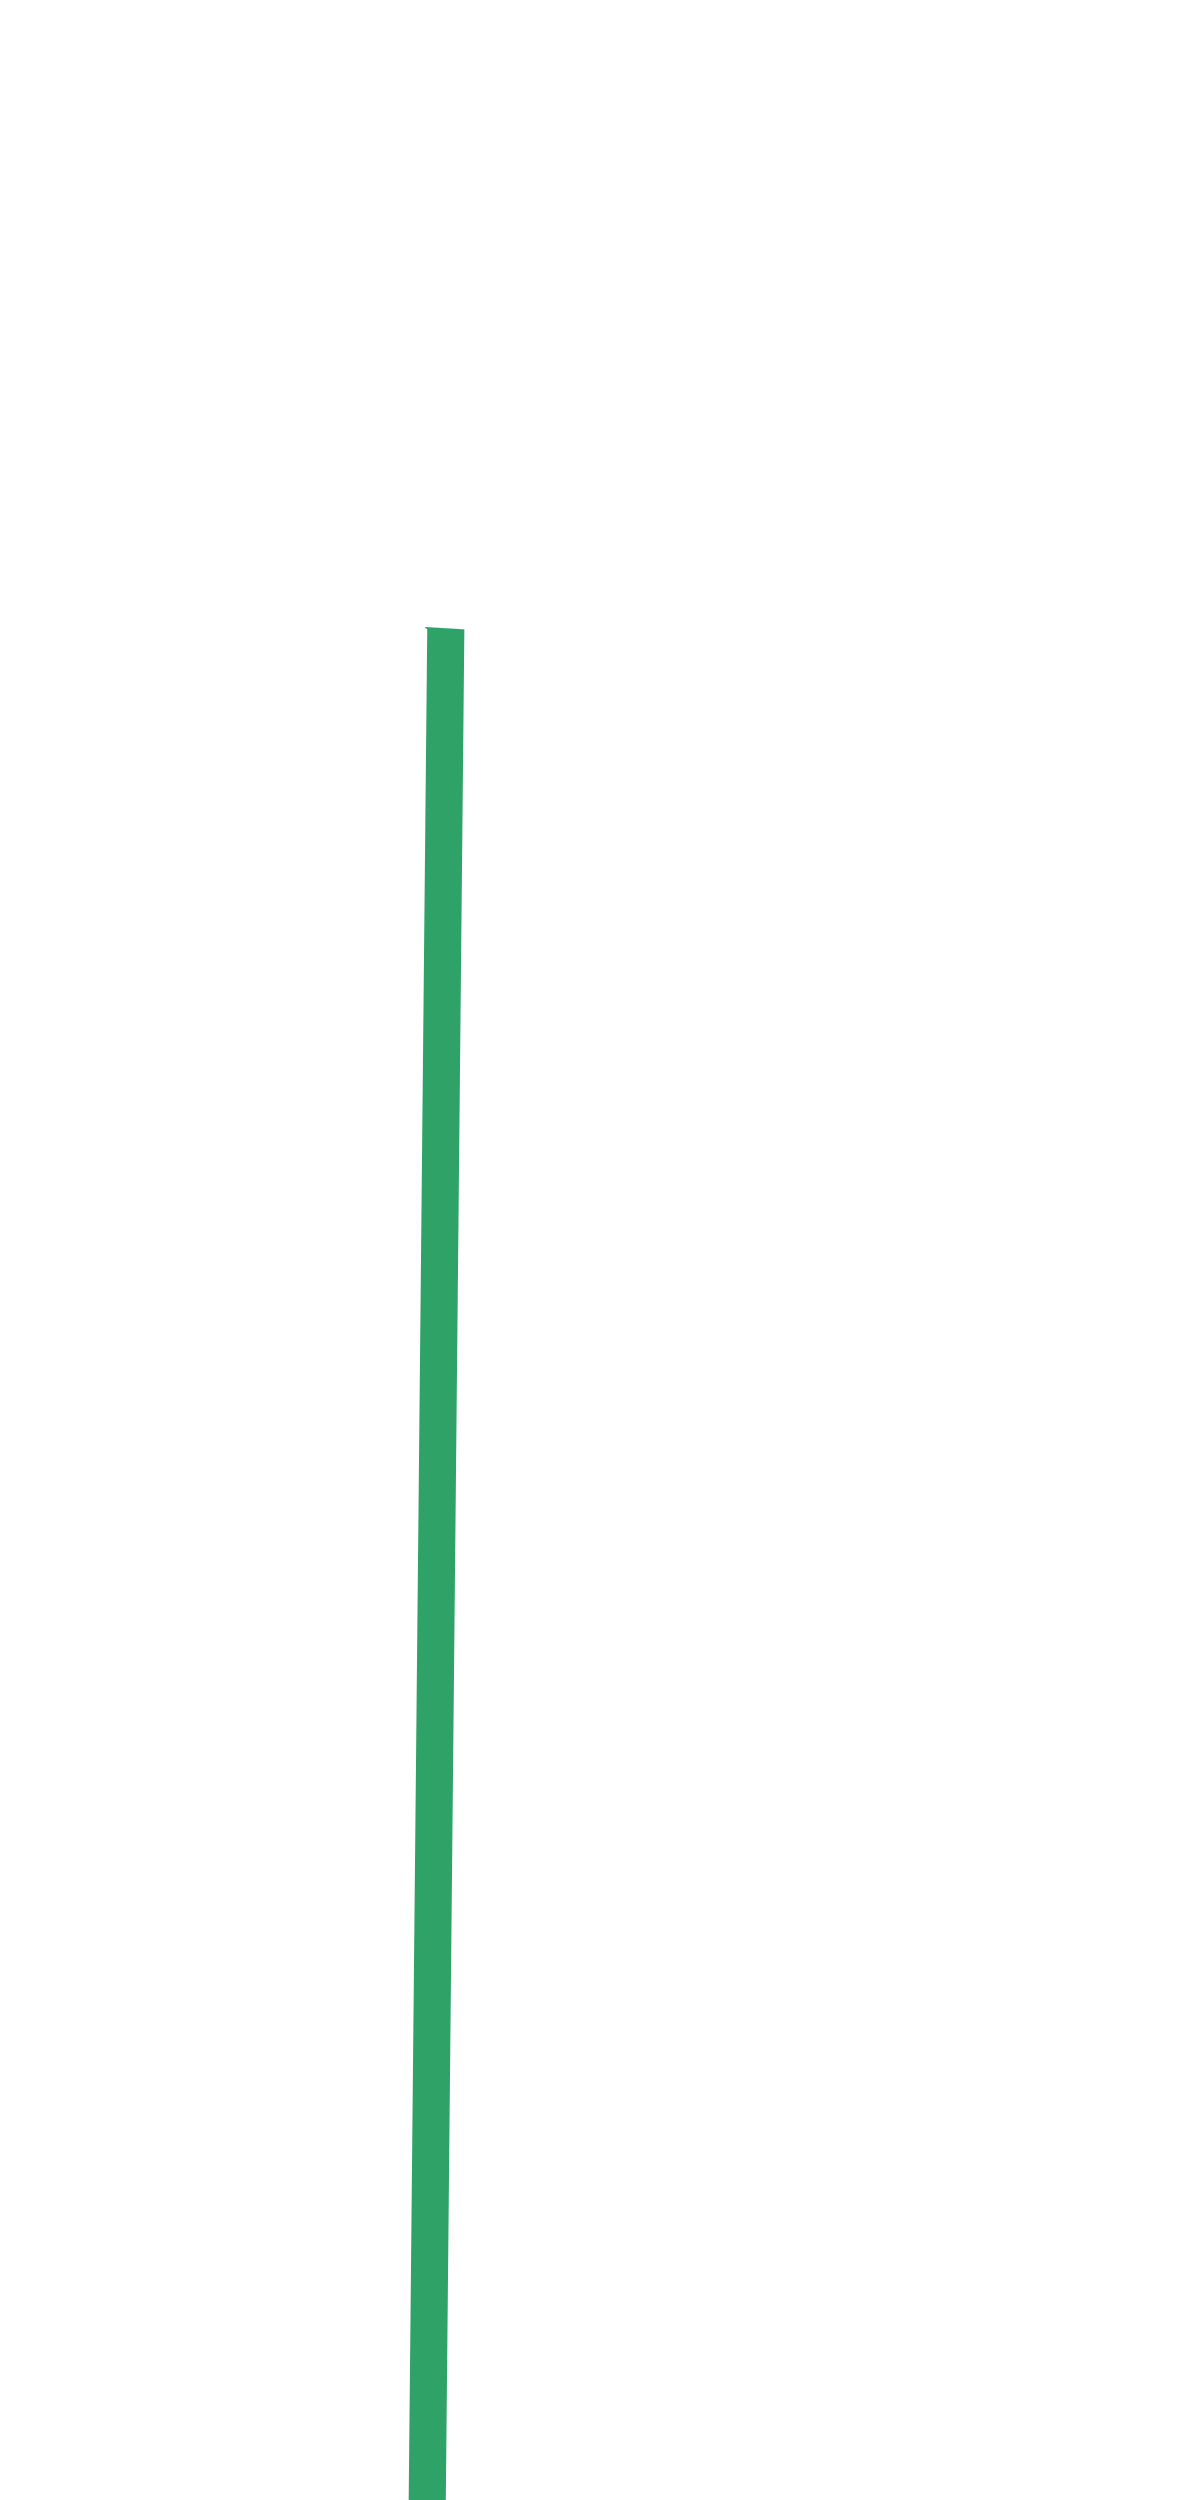
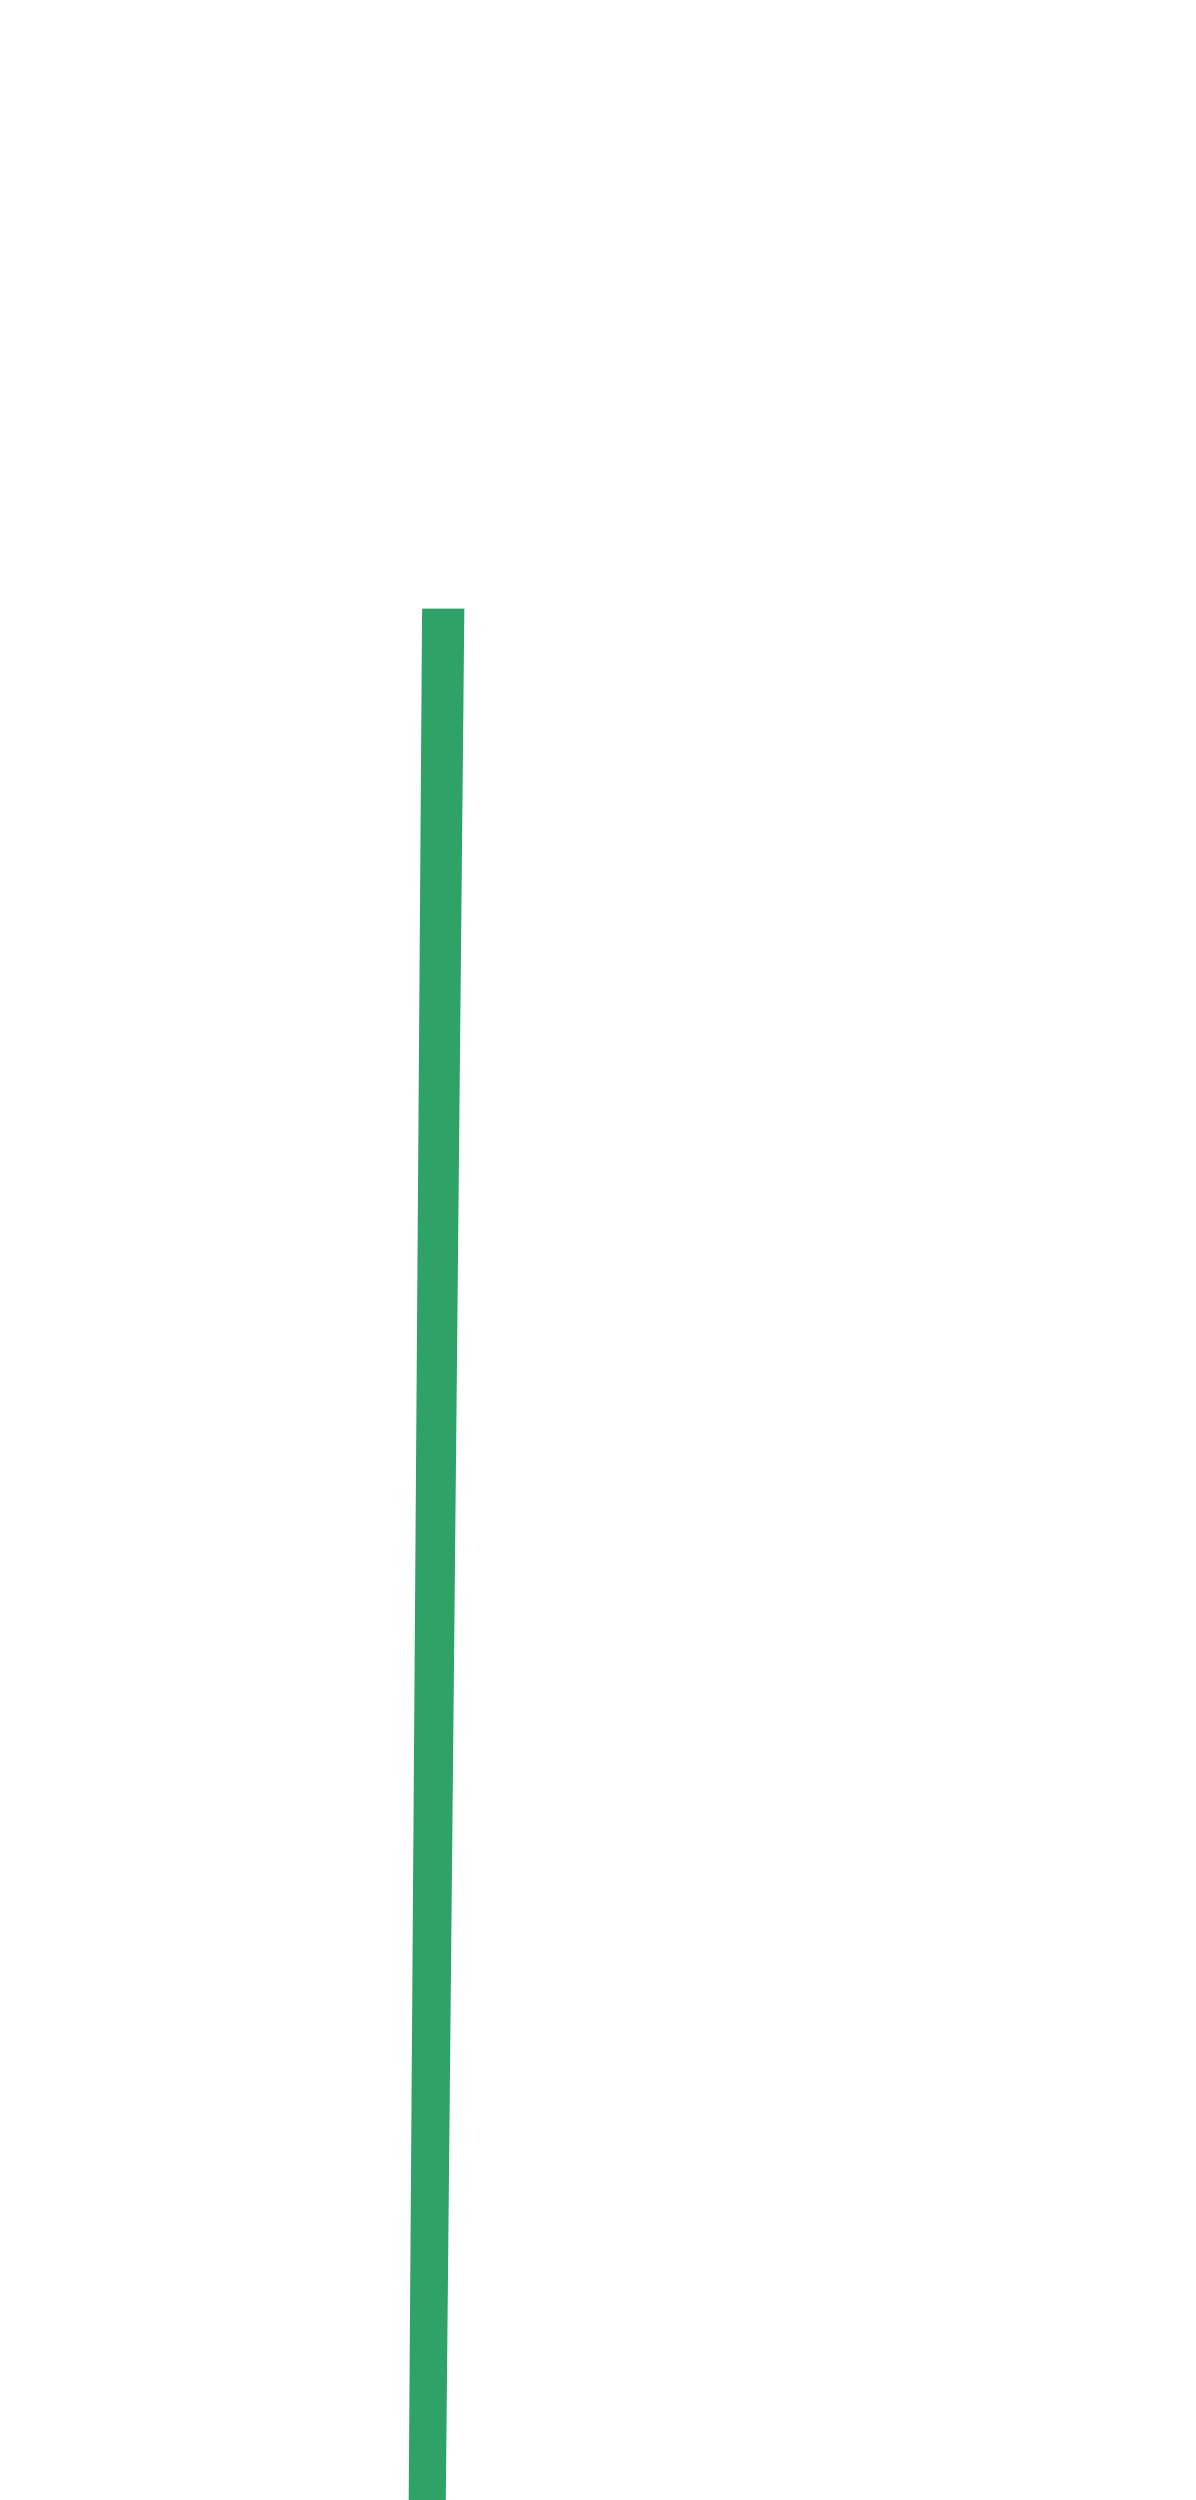
- <svg xmlns="http://www.w3.org/2000/svg" version="1.1" baseProfile="tiny" id="Layer_1" x="0px" y="0px" width="110px" height="230px" viewBox="0 0 110 230" xml:space="preserve">
-   <polyline fill="#2FA268" points="39.07,57.682 42.721,57.903 41.013,230 37.599,230 39.306,57.903 " />
+ <svg xmlns="http://www.w3.org/2000/svg" version="1.1" id="Layer_1" x="0px" y="0px" width="110px" height="230px" viewBox="0 0 110 230" enable-background="new 0 0 110 230" xml:space="preserve">
+   <polyline fill="#2FA268" points="38.833,55.991 42.721,55.991 41.013,230 37.599,230 " />
  <path fill="#2FA268" d="M1.744,1.913" />
-   <path fill="#2FA268" d="M39.07,57.682" />
-   <path fill="none" d="M42.634,51.746c0.306-0.37,0.27-2.262,0.097-2.747c-0.373-1.046-1.481-1.552-2.352-2.09" />
-   <path fill="none" d="M42.978,51.438c1.391-2.234-0.601-4.526-2.164-6.039" />
  <path fill="none" d="M40.25,42.625" />
-   <line fill="none" x1="39.274" y1="57.877" x2="42.721" y2="57.903" />
</svg>
